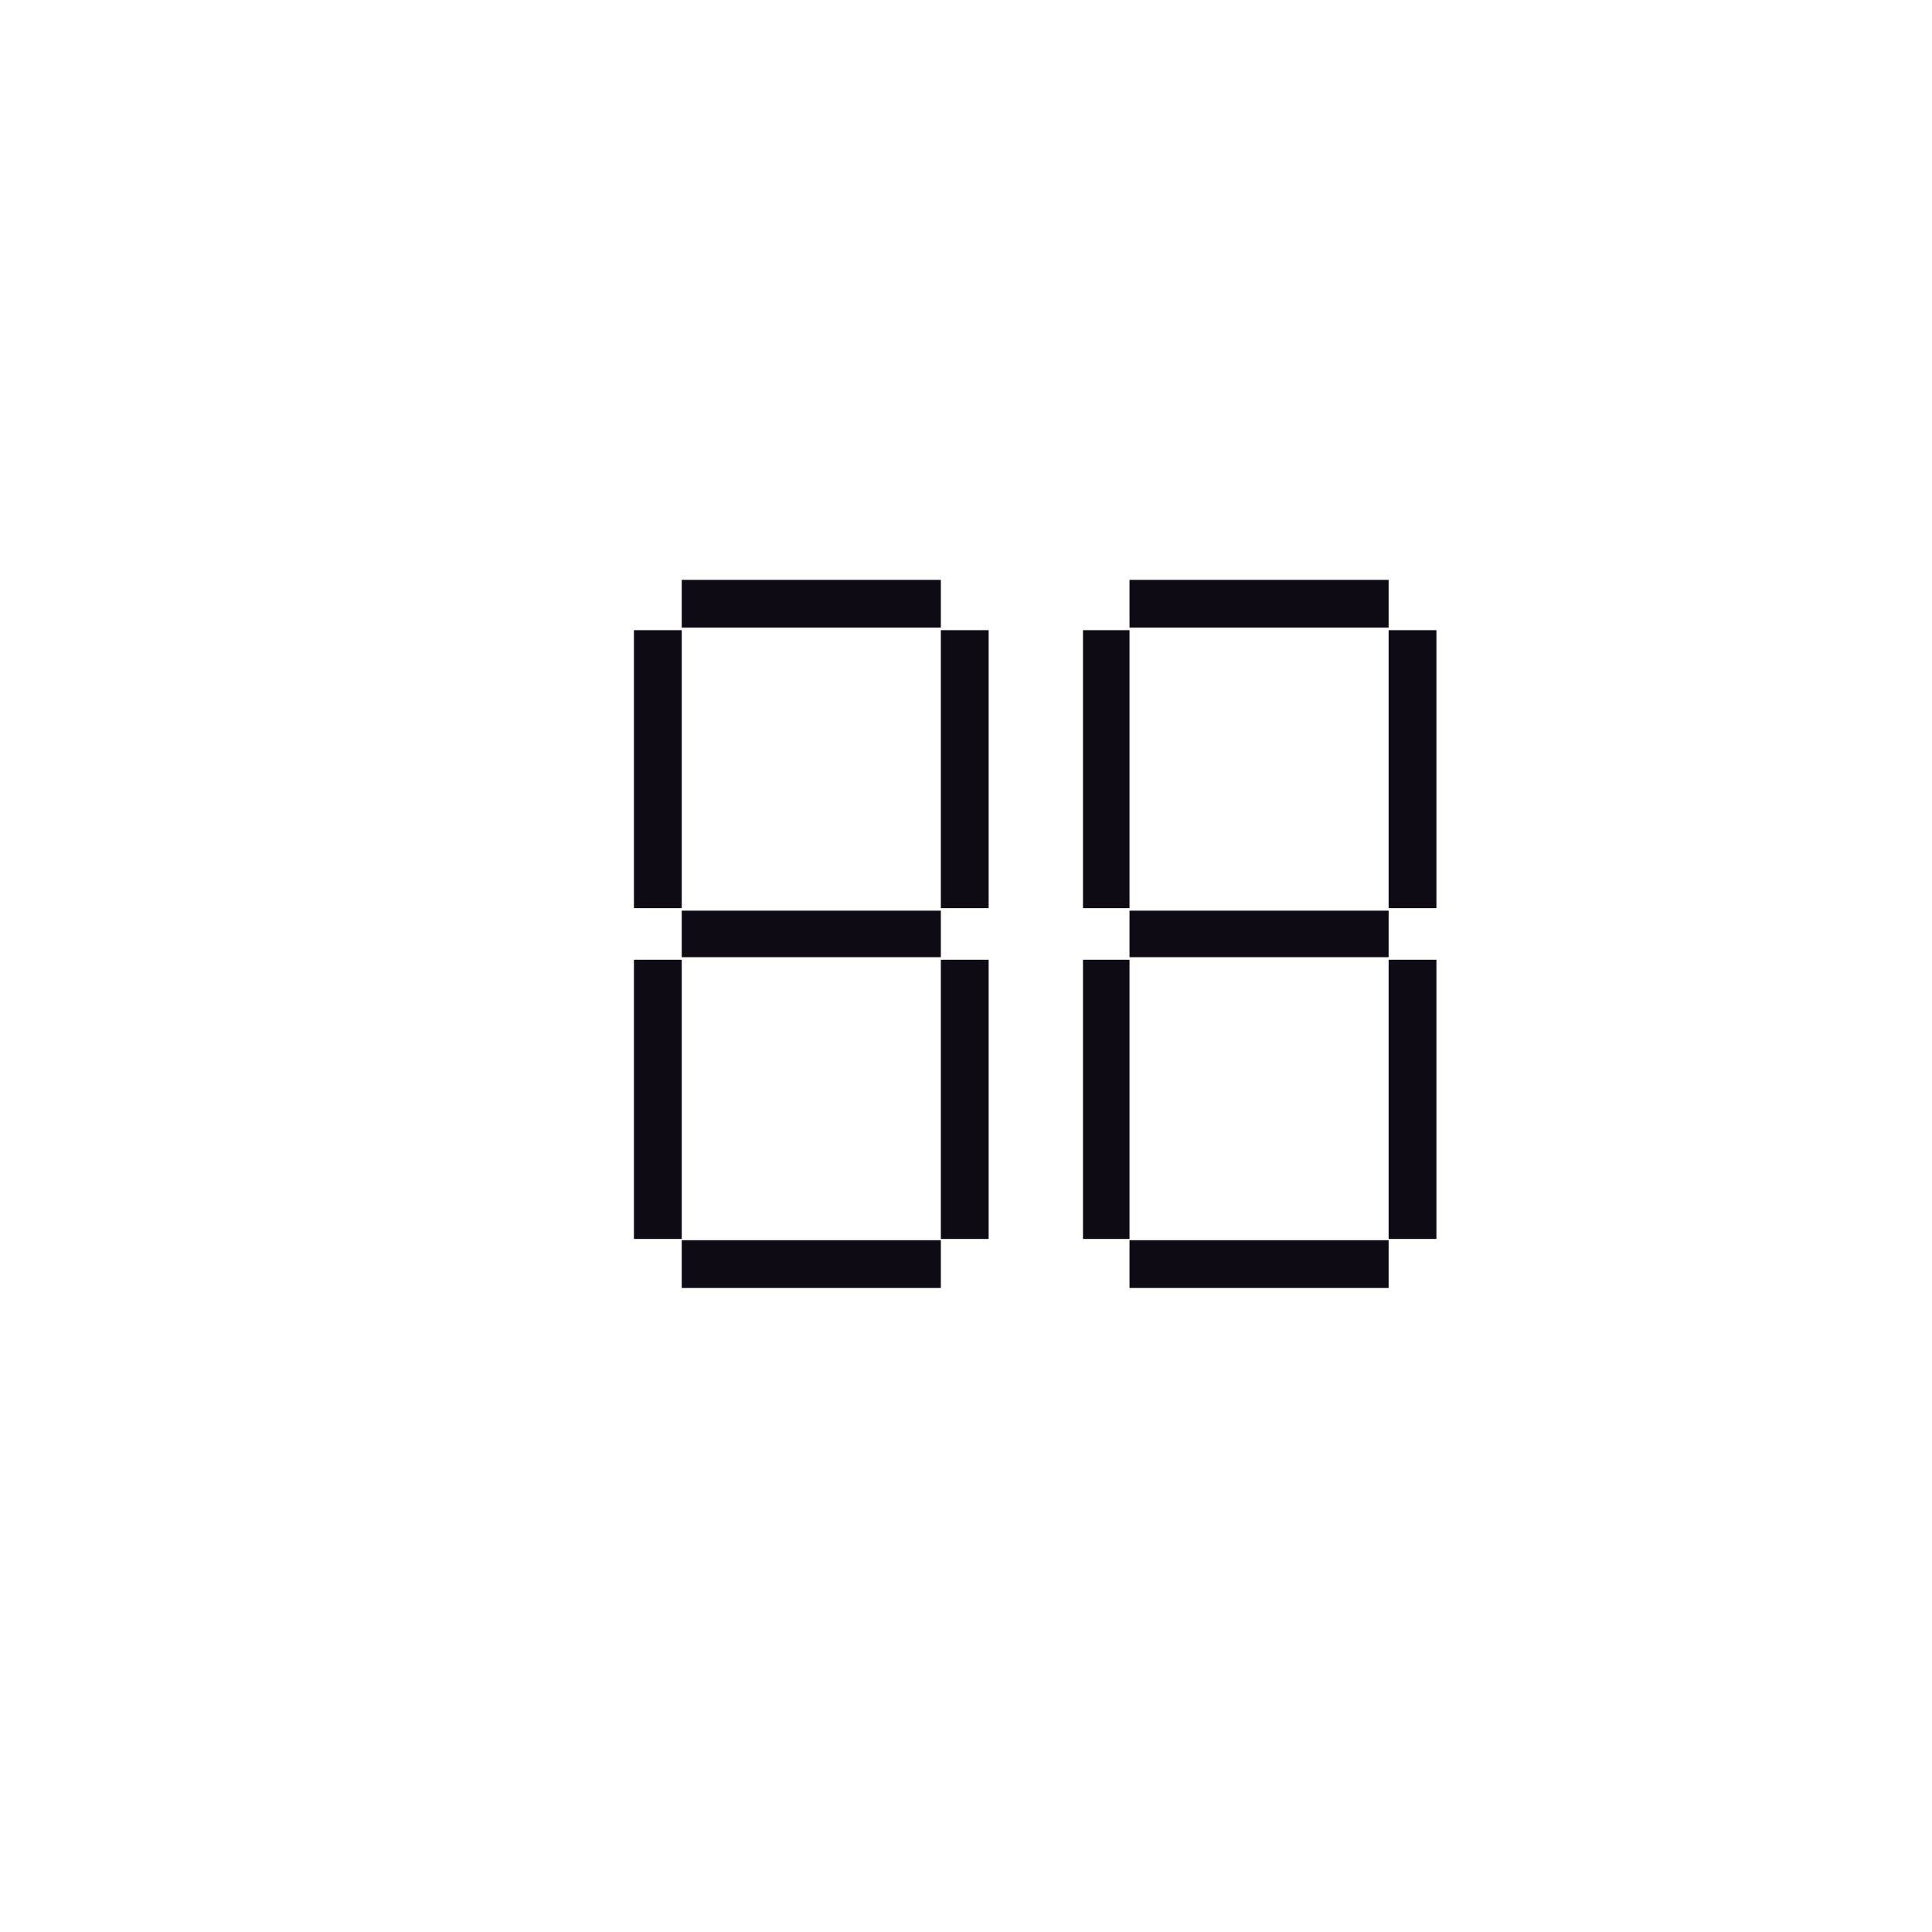
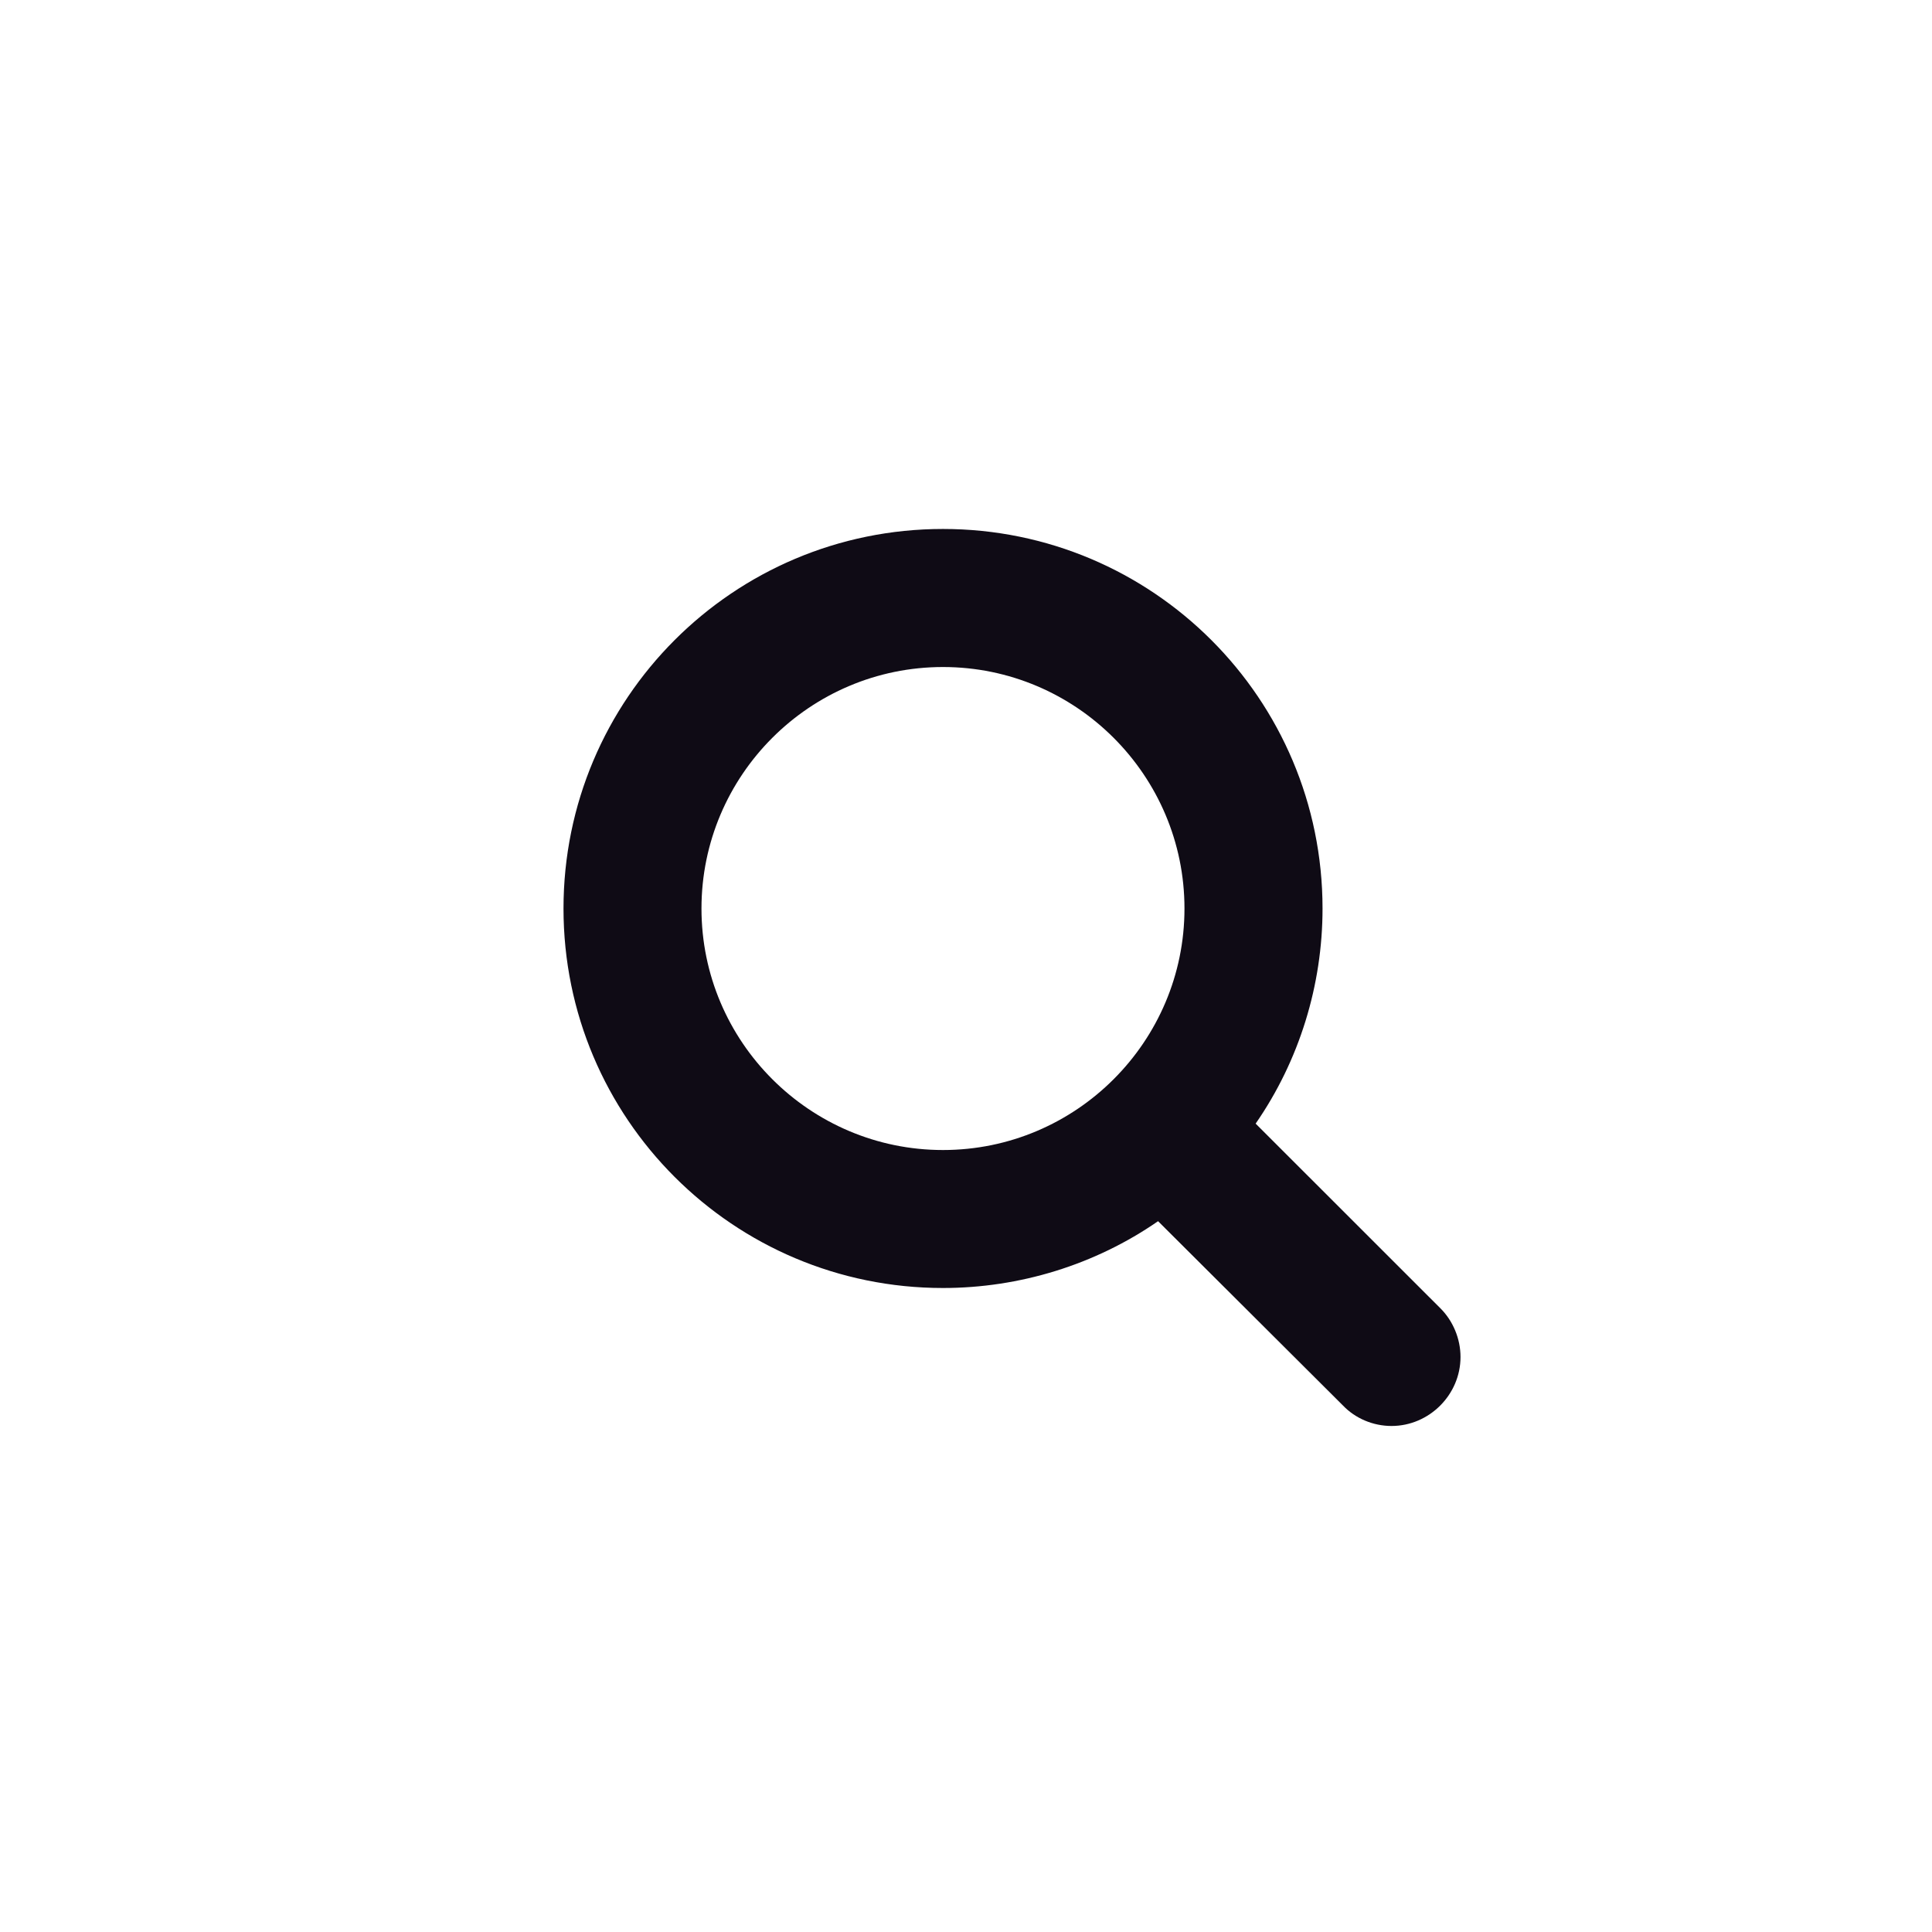
<svg xmlns="http://www.w3.org/2000/svg" width="24px" height="24px" viewBox="0 0 24 24" version="1.1">
  <defs />
  <g id="Page-1" stroke="none" stroke-width="1" fill="none" fill-rule="evenodd">
-     <g id="search-black" font-size="12" font-family="FontAwesome" fill="#0F0B15" font-weight="normal">
-       <text id="search-copy">
-         <tspan x="7" y="16"></tspan>
-       </text>
+     <g id="search-black" fill="#0F0B15">
+       <path d="M14.714,11.286 C14.714,12.94 13.368,14.286 11.714,14.286 C10.06,14.286 8.714,12.94 8.714,11.286 C8.714,9.632 10.06,8.286 11.714,8.286 C13.368,8.286 14.714,9.632 14.714,11.286 L14.714,11.286 Z M18.143,16.857 C18.143,16.629 18.049,16.408 17.895,16.254 L15.598,13.958 C16.141,13.174 16.429,12.237 16.429,11.286 C16.429,8.681 14.319,6.571 11.714,6.571 C9.109,6.571 7,8.681 7,11.286 C7,13.891 9.109,16 11.714,16 C12.665,16 13.603,15.712 14.386,15.17 L16.683,17.46 C16.837,17.621 17.058,17.714 17.286,17.714 C17.754,17.714 18.143,17.326 18.143,16.857 L18.143,16.857 Z" id="search-copy" />
    </g>
  </g>
</svg>
